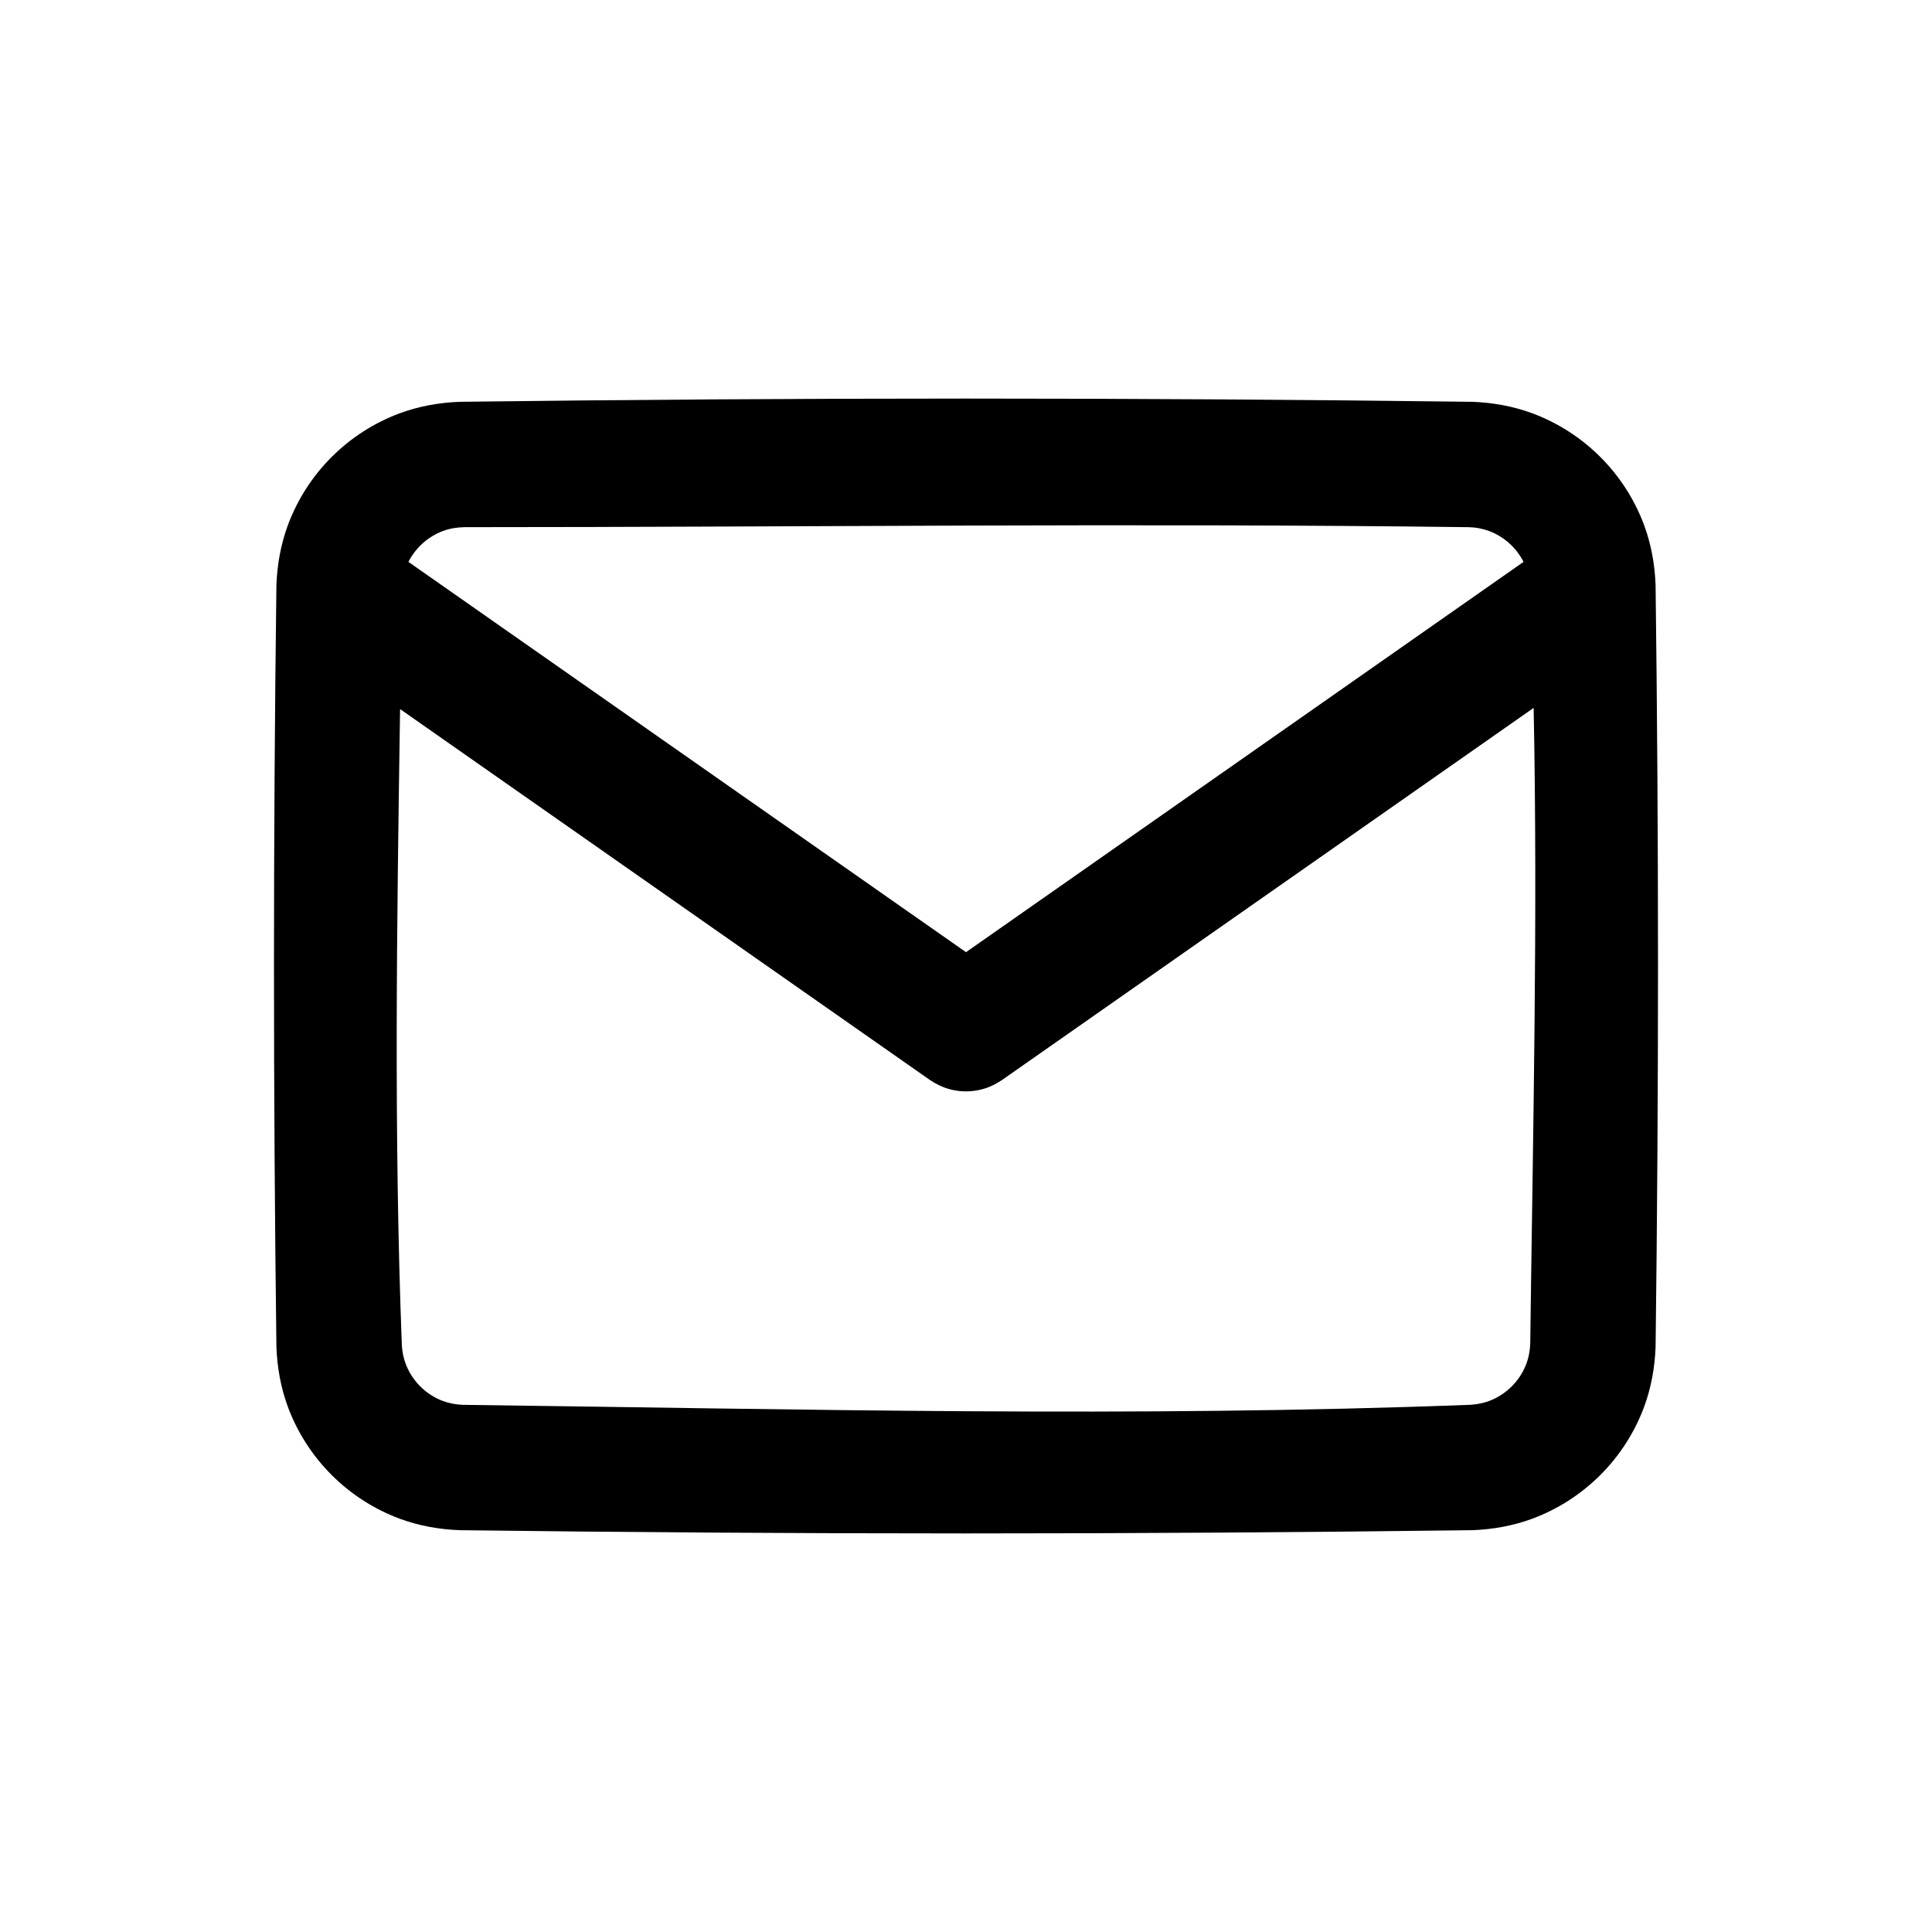
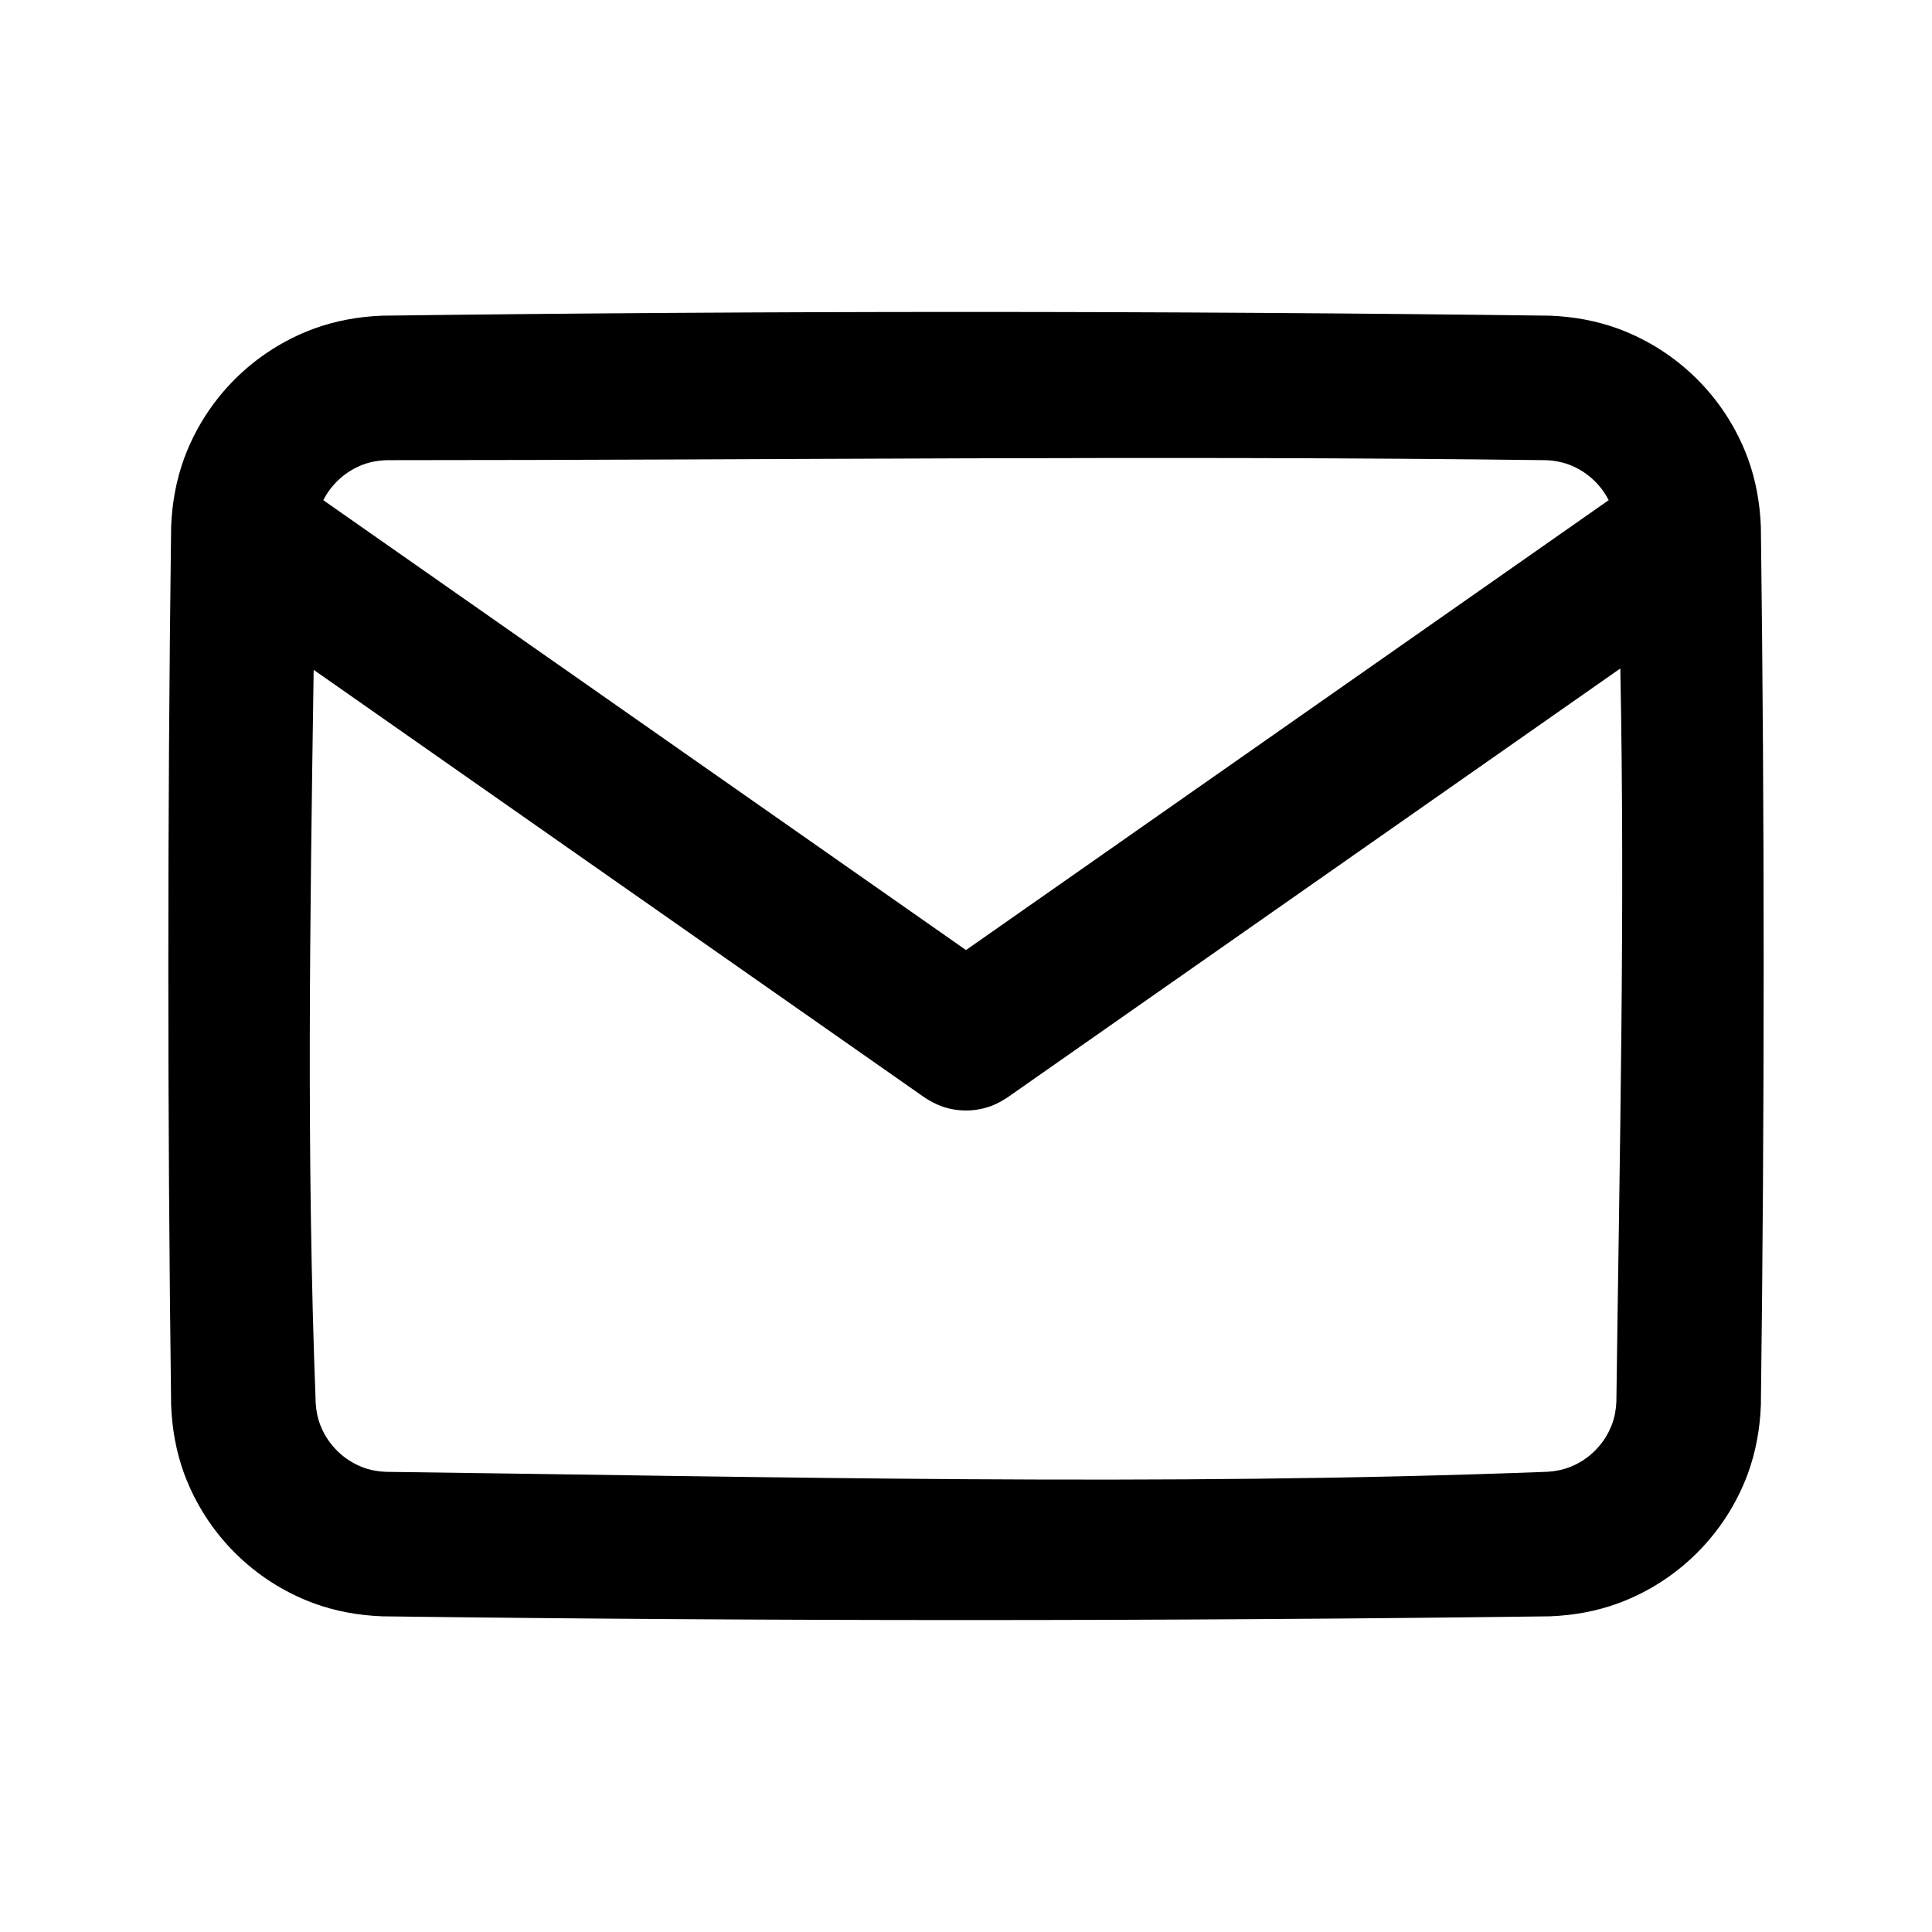
- <svg xmlns="http://www.w3.org/2000/svg" xml:space="preserve" style="fill-rule:evenodd;clip-rule:evenodd;stroke-linejoin:round;stroke-miterlimit:2" viewBox="0 0 128 128">
-   <path fill="currentColor" d="M97.549 26.62c1.356.053 2.688.29 3.963.759a12.6 12.6 0 0 1 7.417 7.416c.47 1.276.706 2.607.758 3.964.214 16.826.214 33.656 0 50.482-.052 1.357-.289 2.688-.758 3.964a12.6 12.6 0 0 1-7.417 7.416c-1.276.47-2.607.706-3.963.758a2627 2627 0 0 1-67.098 0c-1.356-.052-2.687-.288-3.963-.758a12.6 12.6 0 0 1-7.417-7.416c-.47-1.276-.706-2.607-.758-3.964a1979 1979 0 0 1 0-50.482c.052-1.357.289-2.688.758-3.964a12.6 12.6 0 0 1 7.417-7.416c1.276-.47 2.607-.706 3.963-.758a2627 2627 0 0 1 67.098 0m4.06 20.278L66.381 71.557c-.31.197-.614.373-.962.5a4.18 4.18 0 0 1-2.84 0 5 5 0 0 1-.962-.5L26.506 46.978c-.209 14.055-.422 28.115.117 42.157.028.445.116.88.282 1.295a4.24 4.24 0 0 0 2.452 2.395c.42.154.859.232 1.306.249 22.258.284 44.536.848 66.78-.004.445-.029.88-.117 1.294-.281a4.24 4.24 0 0 0 2.395-2.453c.155-.42.232-.86.25-1.307.179-14.04.506-28.092.226-42.13m-.669-9.673a4.25 4.25 0 0 0-2.297-2.05 4.2 4.2 0 0 0-1.306-.249c-22.178-.283-44.36-.001-66.54-.001-.493.006-.976.08-1.44.25a4.25 4.25 0 0 0-2.297 2.05L64 63.084z" />
+ <svg xmlns="http://www.w3.org/2000/svg" width="100%" height="100%" viewBox="0 0 128 128" version="1.1" xml:space="preserve" style="fill-rule:evenodd;clip-rule:evenodd;stroke-linejoin:round;stroke-miterlimit:2;">
+   <g transform="matrix(1.15268,0,0,1.15268,-9.77144,-9.77147)">
+     <path d="M97.549,26.62C98.905,26.673 100.237,26.91 101.512,27.379C104.943,28.655 107.653,31.364 108.929,34.795C109.399,36.071 109.635,37.402 109.687,38.759C109.901,55.585 109.901,72.415 109.687,89.241C109.635,90.598 109.398,91.929 108.929,93.205C107.653,96.636 104.943,99.345 101.512,100.621C100.236,101.091 98.905,101.327 97.549,101.379C75.184,101.665 52.816,101.665 30.451,101.379C29.095,101.327 27.764,101.091 26.488,100.621C23.057,99.345 20.347,96.636 19.071,93.205C18.601,91.929 18.365,90.598 18.313,89.241C18.098,72.414 18.098,55.586 18.313,38.759C18.365,37.402 18.602,36.071 19.071,34.795C20.347,31.364 23.057,28.655 26.488,27.379C27.764,26.909 29.095,26.673 30.451,26.621C52.816,26.335 75.184,26.335 97.549,26.621M101.609,46.899L66.381,71.557C66.071,71.754 65.767,71.93 65.419,72.057C64.502,72.388 63.496,72.388 62.579,72.057C62.241,71.926 61.919,71.758 61.617,71.557L26.506,46.978C26.297,61.033 26.084,75.093 26.623,89.135C26.651,89.58 26.739,90.015 26.905,90.43C27.349,91.537 28.24,92.408 29.357,92.825C29.777,92.979 30.216,93.057 30.663,93.074C52.921,93.358 75.199,93.922 97.443,93.07C97.888,93.041 98.323,92.953 98.737,92.789C99.845,92.345 100.715,91.454 101.132,90.336C101.287,89.916 101.364,89.476 101.382,89.029C101.561,74.989 101.888,60.937 101.608,46.899M100.939,37.226C100.457,36.28 99.637,35.548 98.642,35.176C98.223,35.024 97.782,34.94 97.336,34.927C75.158,34.644 52.976,34.926 30.796,34.926C30.303,34.932 29.82,35.006 29.356,35.176C28.361,35.548 27.541,36.28 27.059,37.226L64,63.084L100.939,37.226Z" fill="currentColor" />
+   </g>
</svg>
